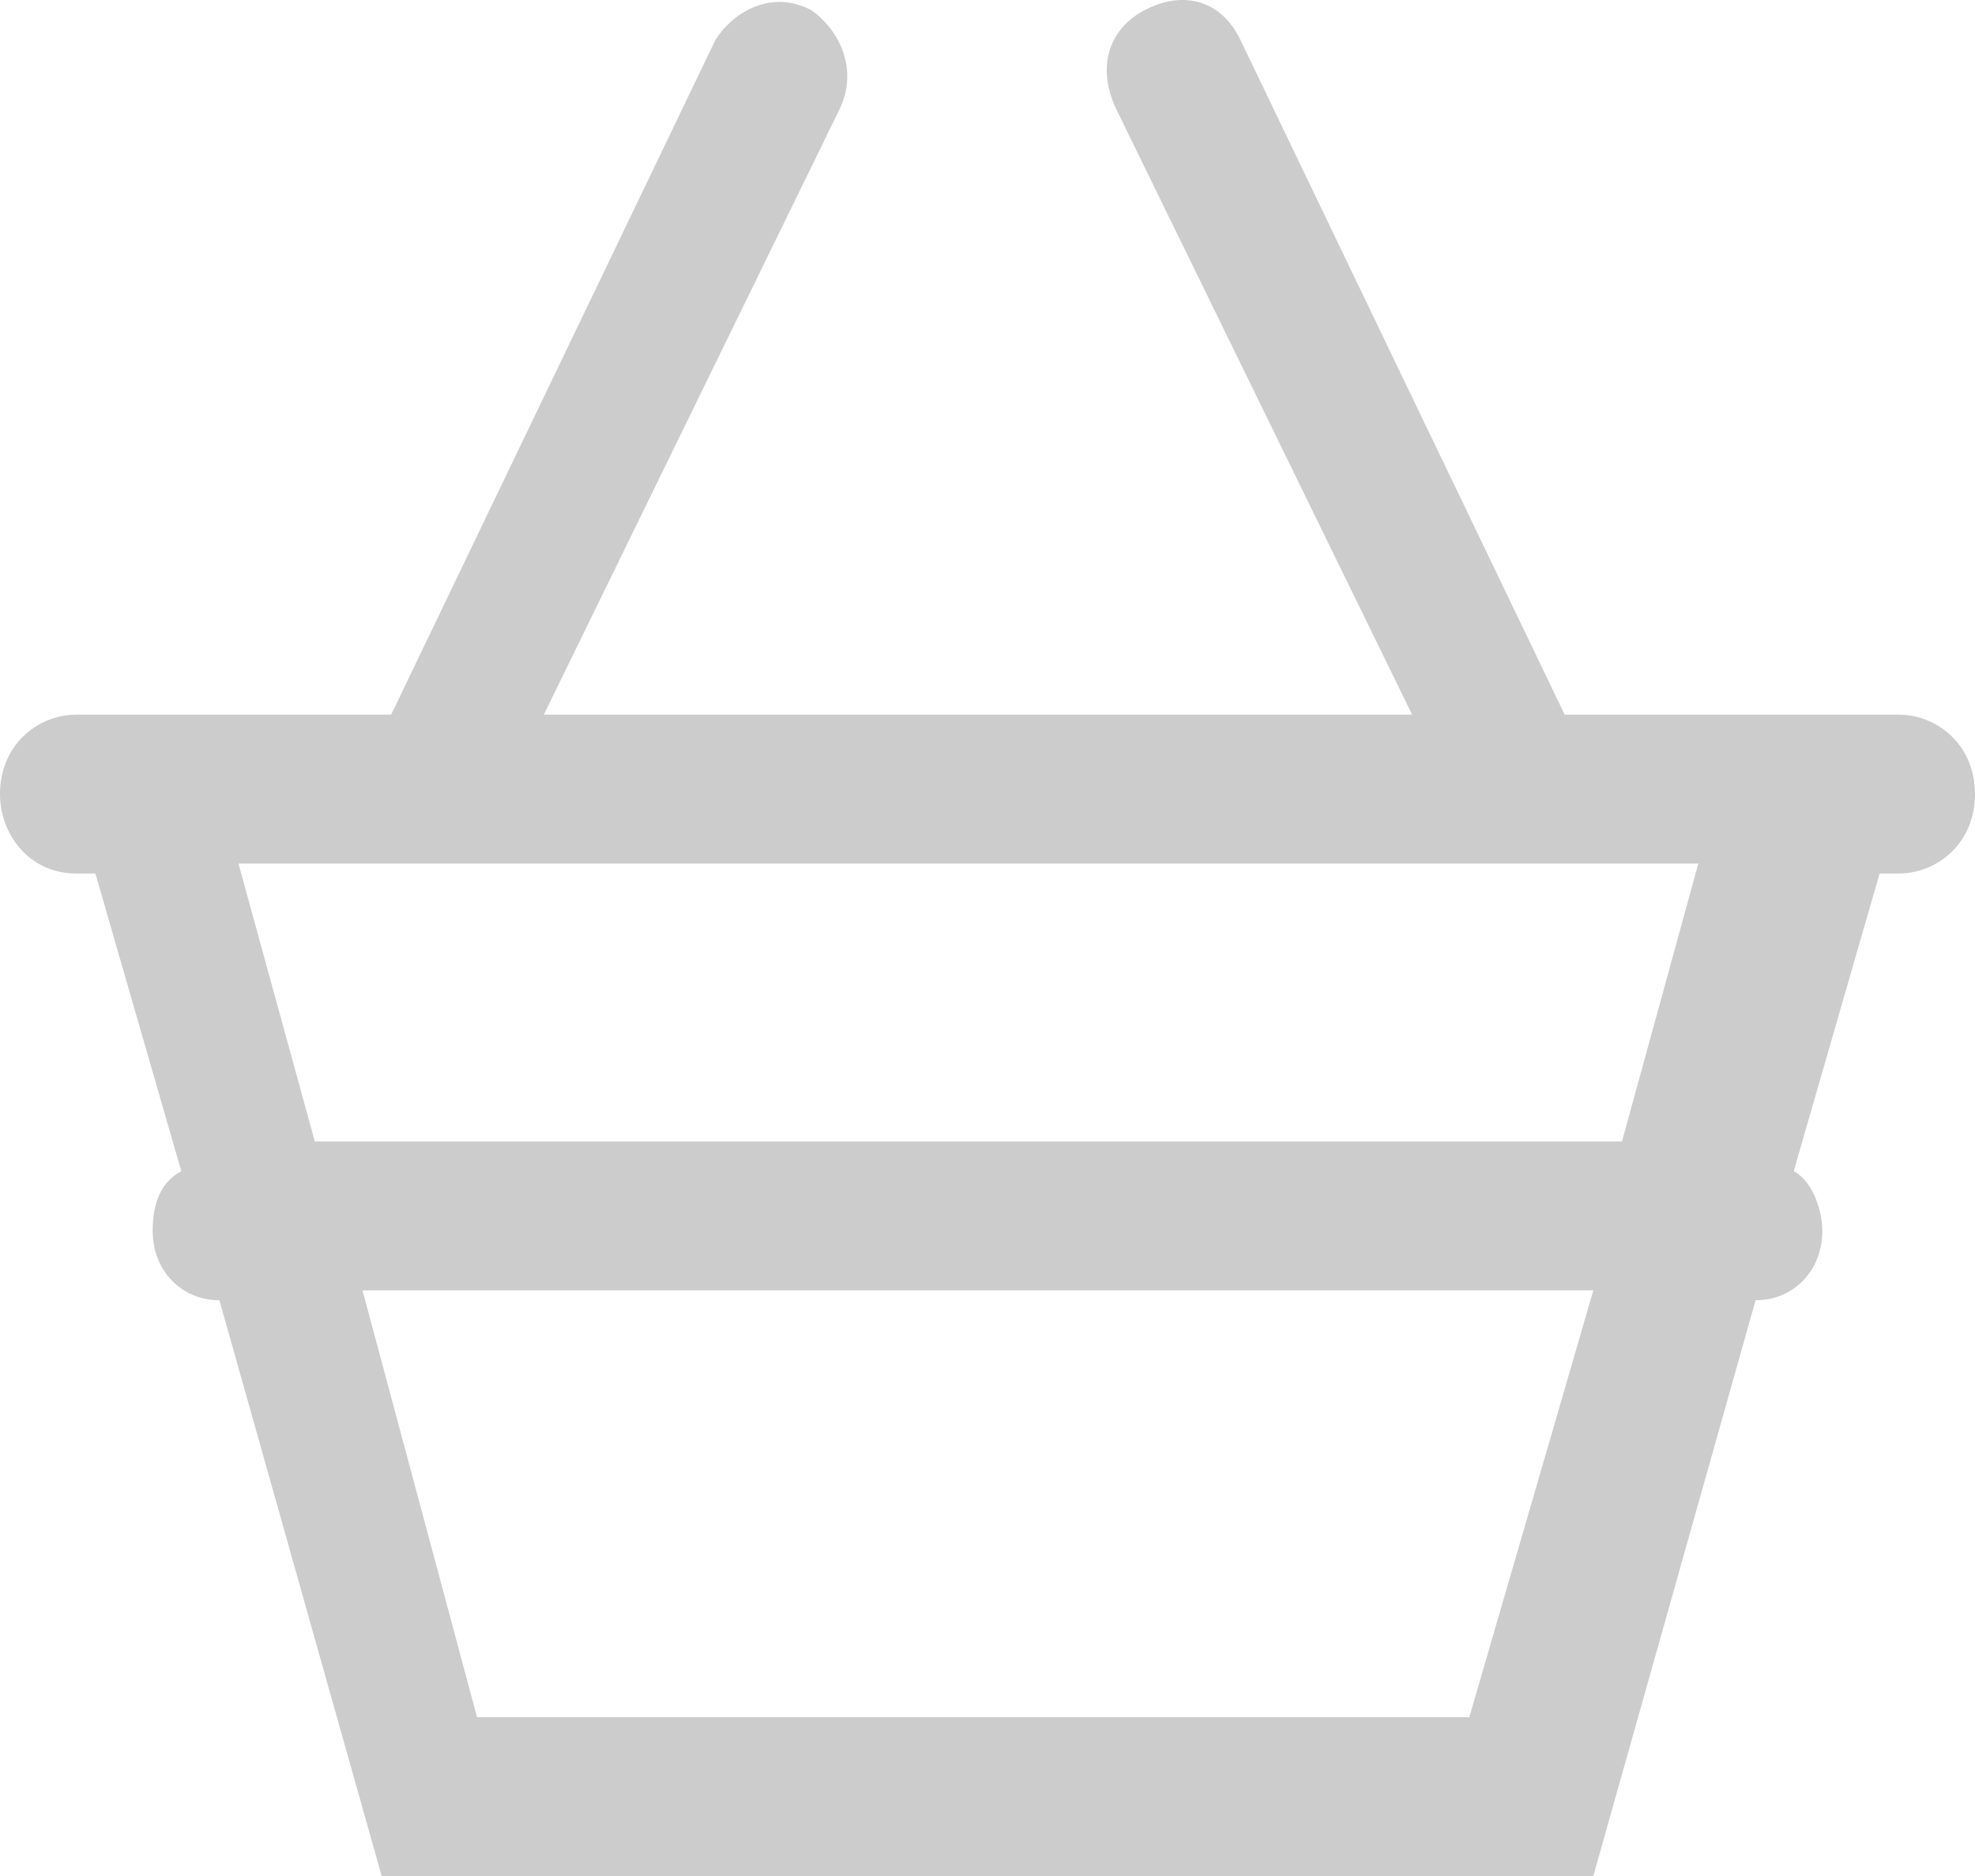
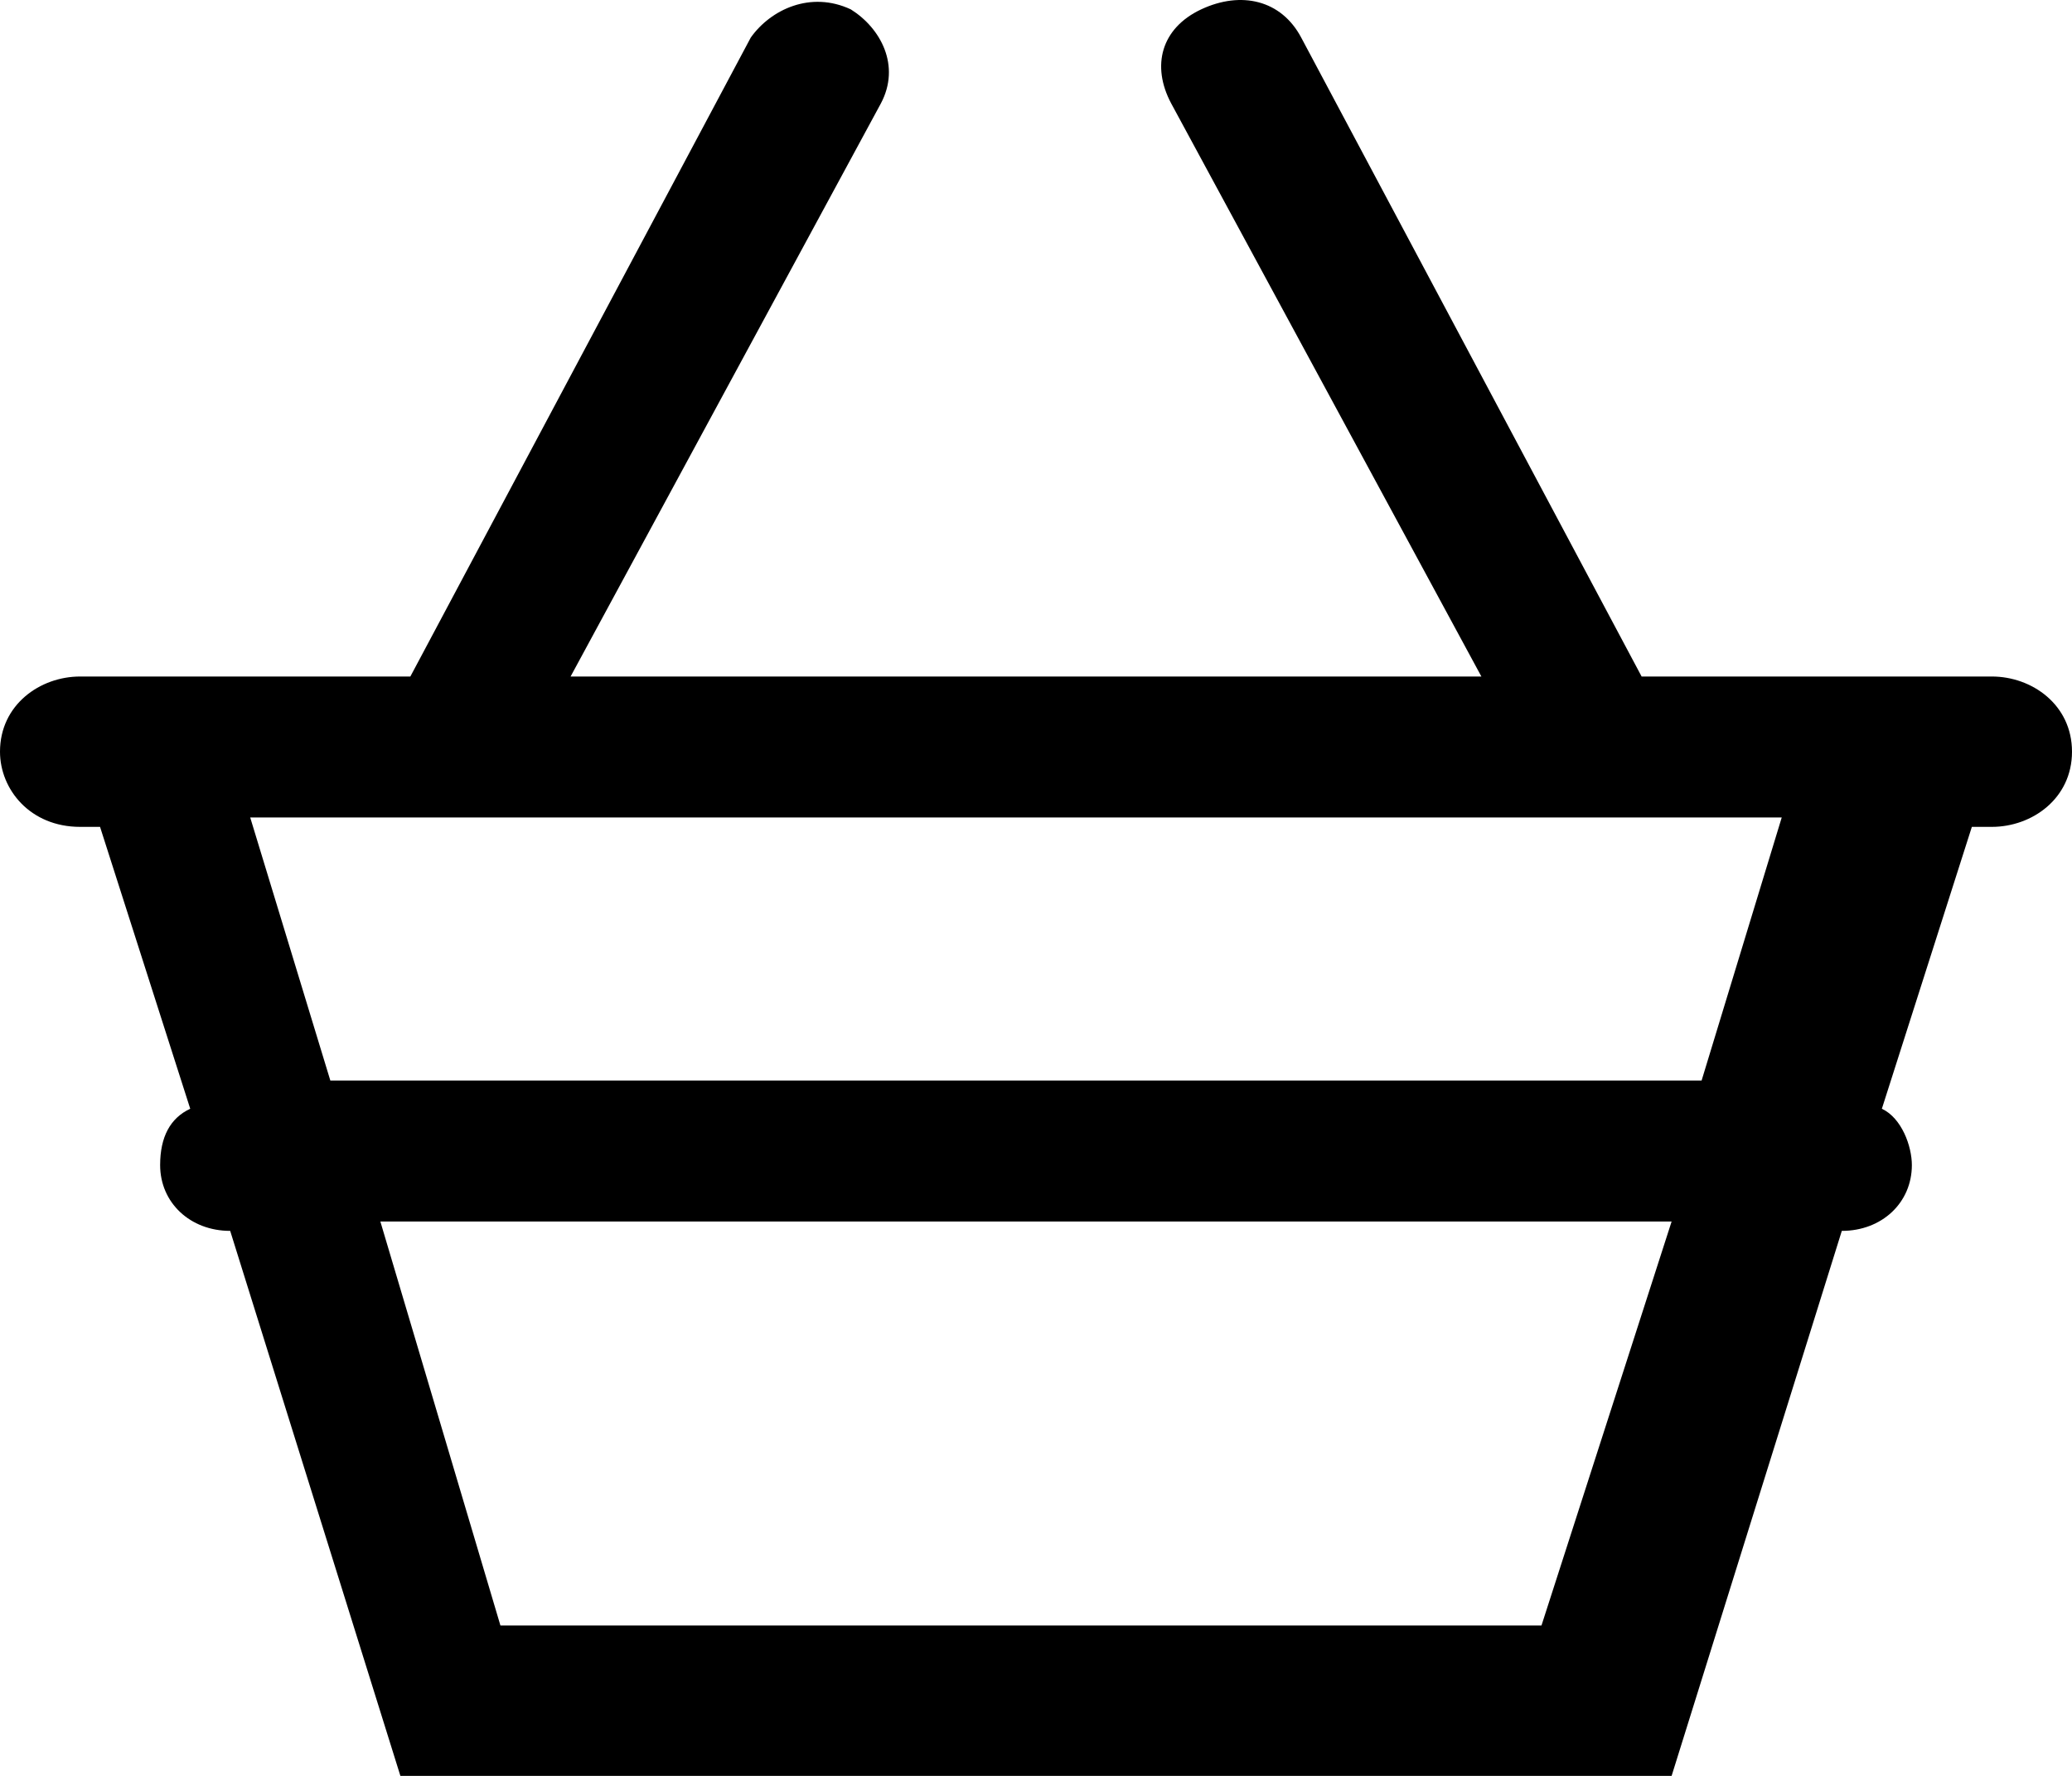
- <svg xmlns="http://www.w3.org/2000/svg" width="20" height="19" viewBox="0 0 20 19" fill="none">
-   <path opacity="0.2" d="M19.227 7.238H15.845L12.56 0.402C12.367 -9.09136e-06 11.981 -0.101 11.594 0.101C11.208 0.302 11.111 0.704 11.304 1.106L14.3 7.238H5.507L8.502 1.106C8.696 0.704 8.502 0.302 8.213 0.101C7.826 -0.101 7.44 0.101 7.246 0.402L3.961 7.238H0.773C0.386 7.238 0 7.54 0 8.042C0 8.444 0.29 8.847 0.773 8.847H0.966L1.836 11.862C1.643 11.963 1.546 12.164 1.546 12.466C1.546 12.868 1.836 13.169 2.222 13.169L3.865 19H16.135L17.778 13.169C18.164 13.169 18.454 12.868 18.454 12.466C18.454 12.264 18.358 11.963 18.164 11.862L19.034 8.847H19.227C19.613 8.847 20 8.545 20 8.042C20 7.54 19.613 7.238 19.227 7.238ZM14.879 17.392H4.831L3.671 13.069H16.135L14.879 17.392ZM16.425 11.561H3.188L2.415 8.746H17.198L16.425 11.561Z" fill="black" />
+ <svg xmlns="http://www.w3.org/2000/svg" width="21" height="18" viewBox="0 0 21 18">
+   <path d="M20.188 6.857H16.638L13.188 0.381C12.986 -8.61287e-06 12.58 -0.095 12.174 0.095C11.768 0.286 11.667 0.667 11.87 1.048L15.014 6.857H5.783L8.928 1.048C9.13 0.667 8.928 0.286 8.623 0.095C8.217 -0.095 7.812 0.095 7.609 0.381L4.159 6.857H0.812C0.406 6.857 0 7.143 0 7.619C0 8 0.304 8.381 0.812 8.381H1.014L1.928 11.238C1.725 11.333 1.623 11.524 1.623 11.809C1.623 12.191 1.928 12.476 2.333 12.476L4.058 18H16.942L18.667 12.476C19.073 12.476 19.377 12.191 19.377 11.809C19.377 11.619 19.275 11.333 19.073 11.238L19.985 8.381H20.188C20.594 8.381 21 8.095 21 7.619C21 7.143 20.594 6.857 20.188 6.857ZM15.623 16.476H5.072L3.855 12.381H16.942L15.623 16.476ZM17.246 10.952H3.348L2.536 8.286H18.058L17.246 10.952Z" />
</svg>
